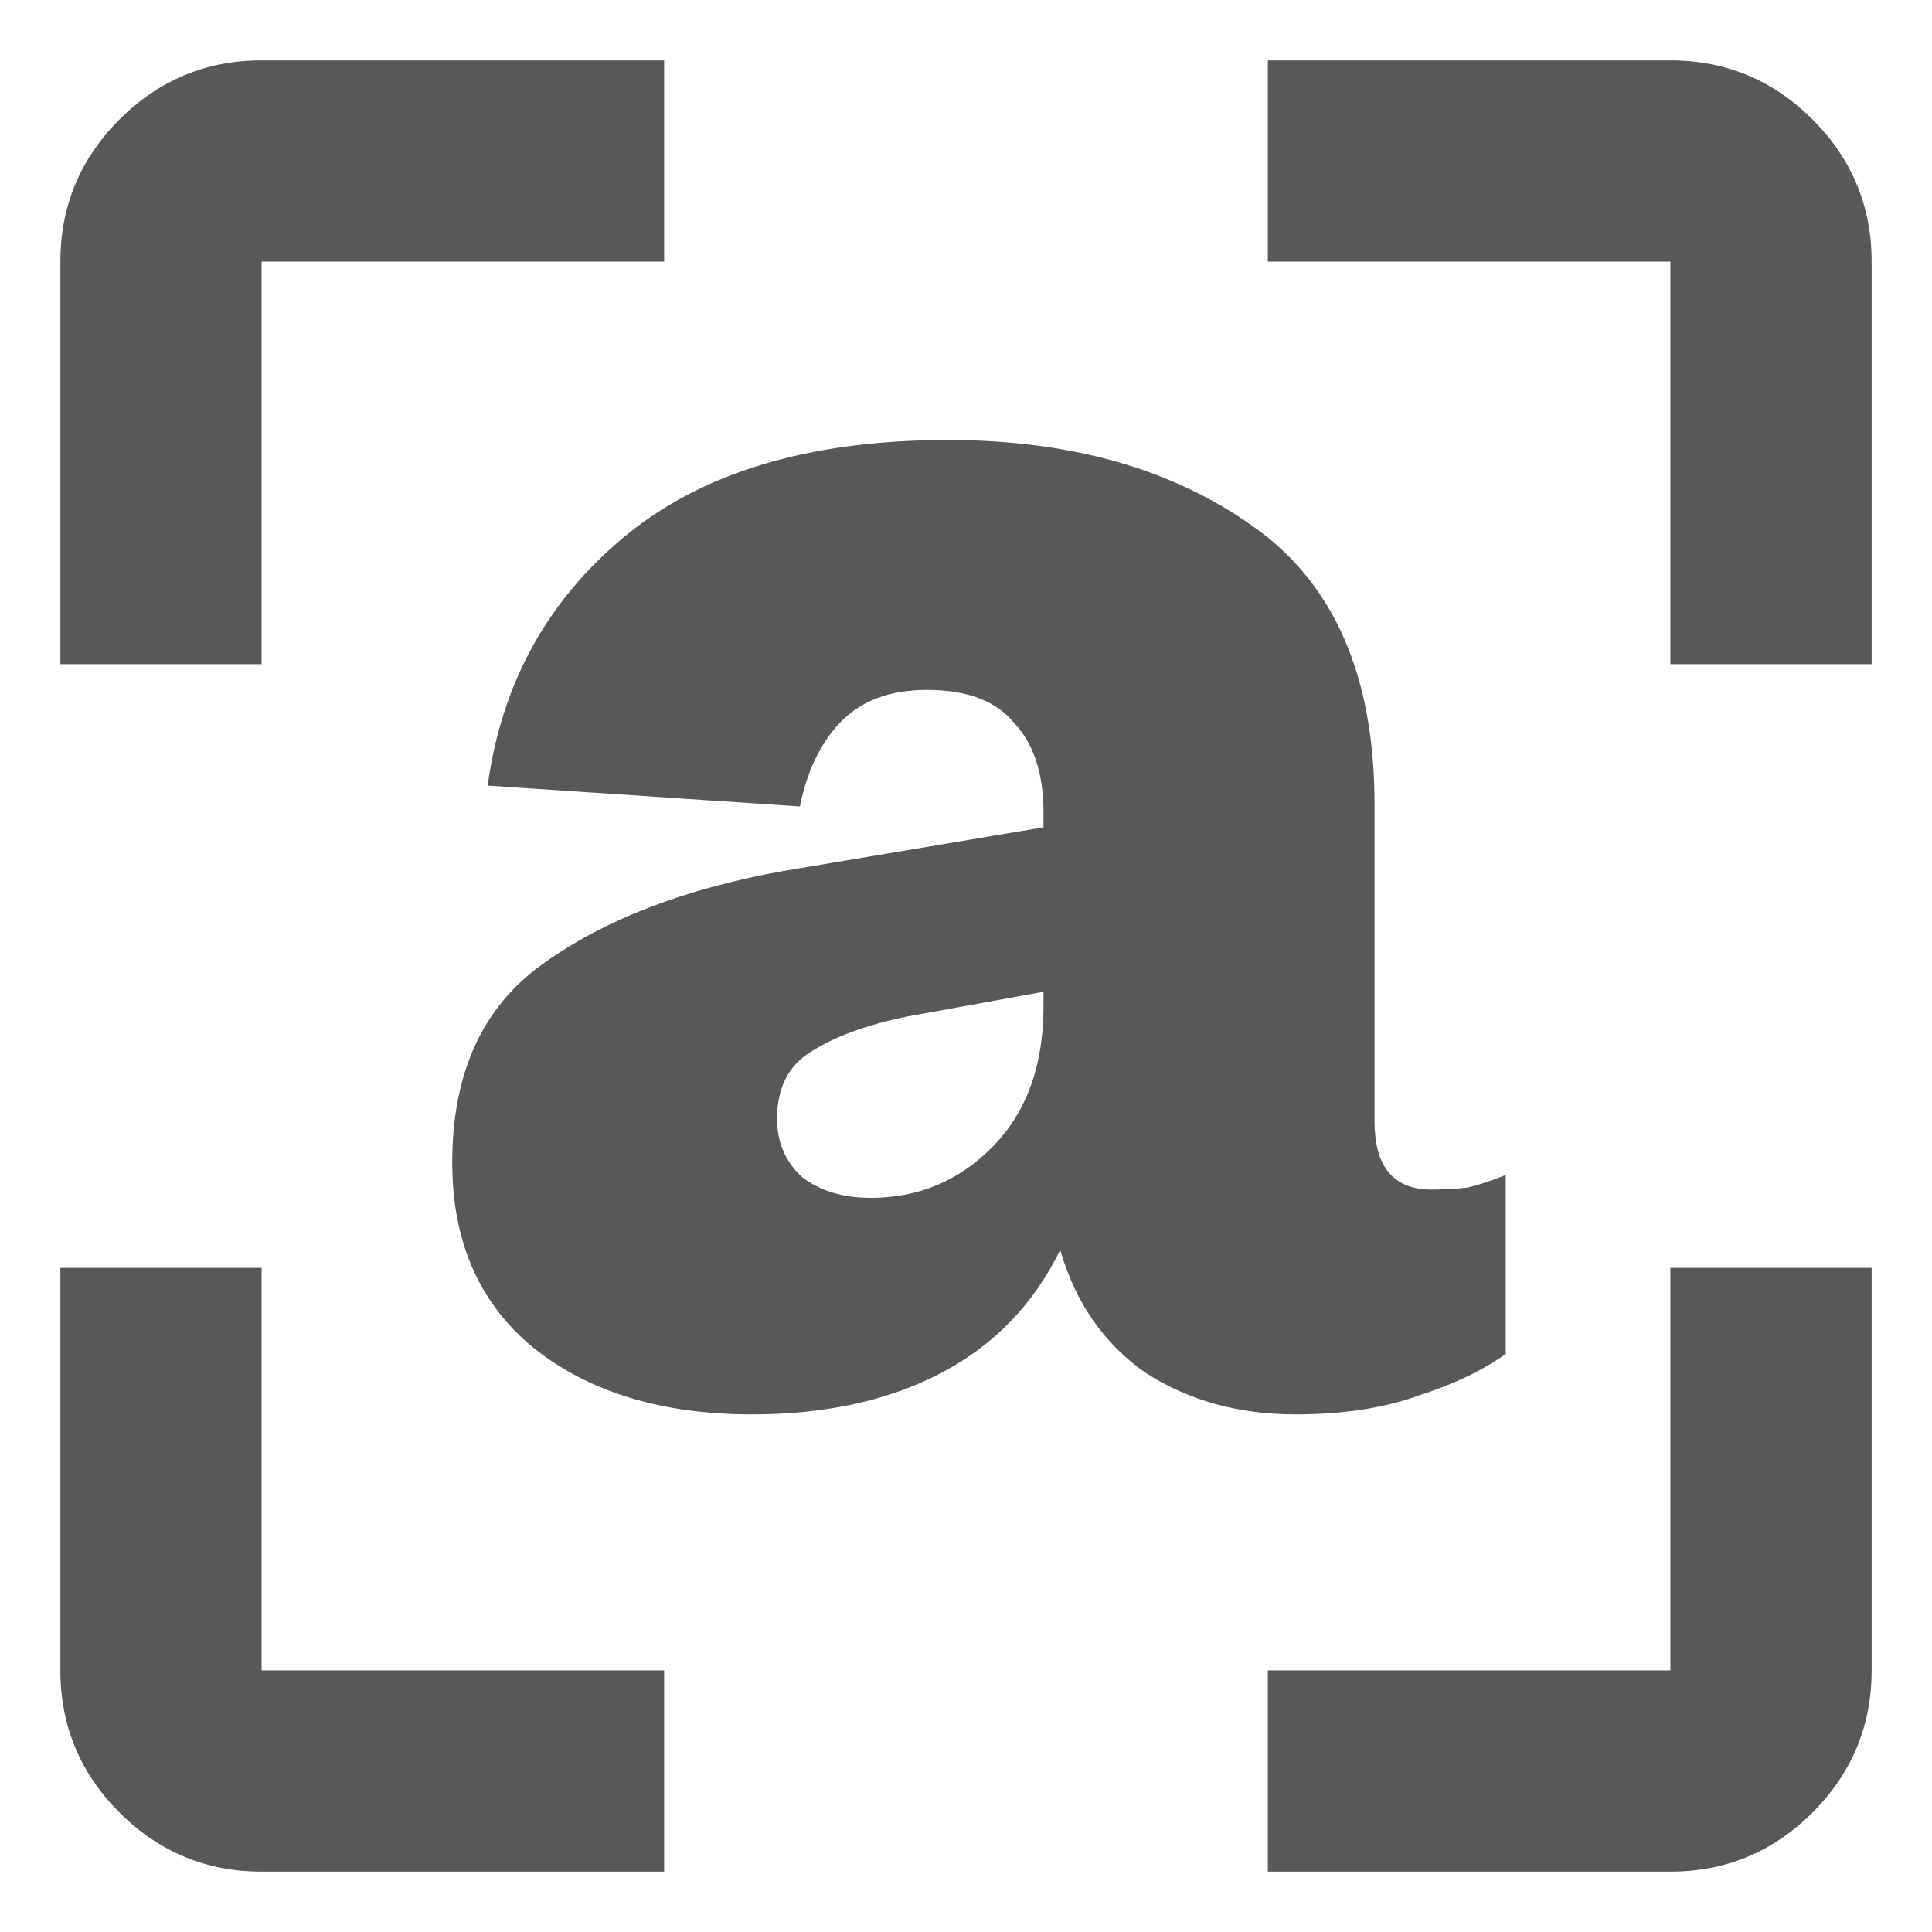
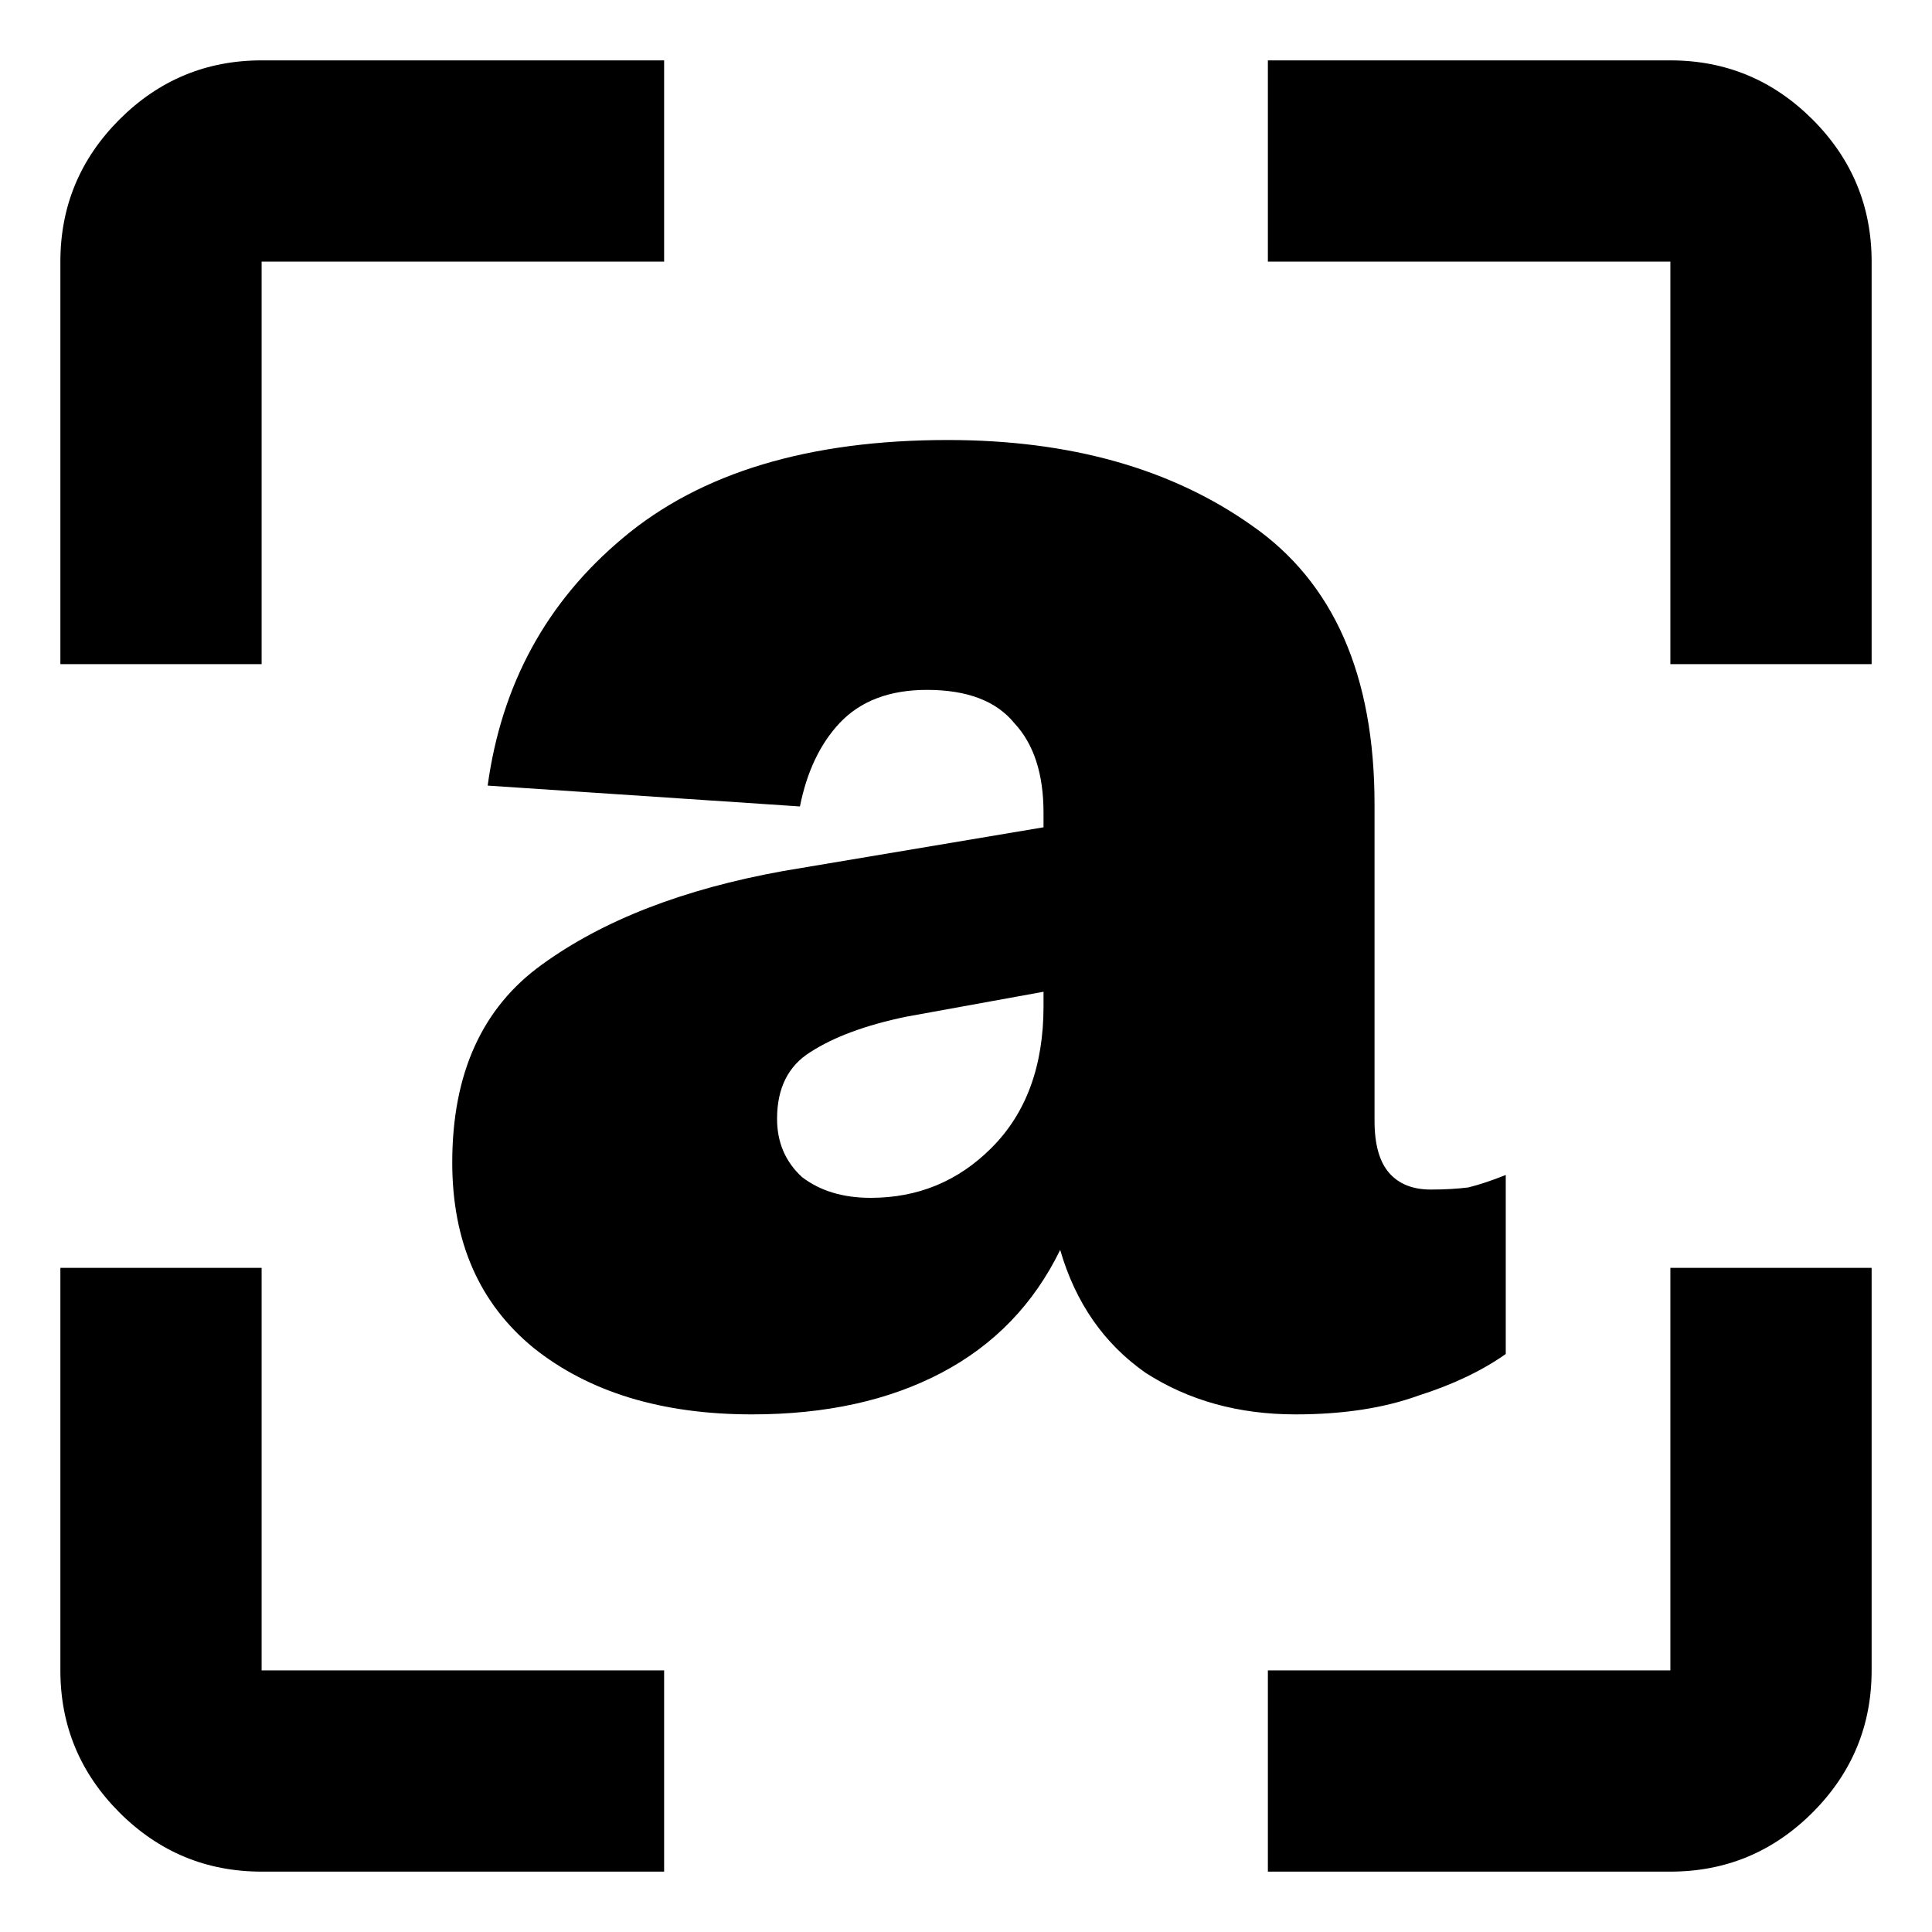
<svg xmlns="http://www.w3.org/2000/svg" width="24" height="24" viewBox="0 0 24 24" fill="none">
-   <path d="M3.25 23.25C2.562 23.25 1.974 23.005 1.484 22.516C0.995 22.026 0.75 21.438 0.75 20.75V15.75H3.25V20.75H8.25V23.25H3.25ZM15.75 23.25V20.75H20.75V15.75H23.25V20.75C23.25 21.438 23.005 22.026 22.516 22.516C22.026 23.005 21.438 23.25 20.75 23.25H15.75ZM0.75 8.25V3.25C0.75 2.562 0.995 1.974 1.484 1.484C1.974 0.995 2.562 0.75 3.25 0.75H8.25V3.25H3.25V8.25H0.75ZM20.75 8.25V3.25H15.75V0.75H20.75C21.438 0.75 22.026 0.995 22.516 1.484C23.005 1.974 23.25 2.562 23.25 3.25V8.25H20.75Z" fill="#585858" />
-   <path d="M17.075 9.992V13.924C17.075 14.217 17.136 14.432 17.256 14.57C17.377 14.708 17.549 14.777 17.774 14.777C17.946 14.777 18.101 14.768 18.239 14.751C18.377 14.717 18.532 14.665 18.705 14.596V16.82C18.412 17.027 18.05 17.2 17.619 17.337C17.188 17.493 16.679 17.57 16.093 17.57C15.386 17.57 14.765 17.398 14.23 17.053C13.713 16.691 13.36 16.182 13.17 15.527C12.842 16.199 12.351 16.708 11.696 17.053C11.041 17.398 10.256 17.57 9.342 17.57C8.222 17.57 7.316 17.294 6.627 16.743C5.954 16.191 5.618 15.424 5.618 14.441C5.618 13.337 5.989 12.518 6.73 11.984C7.489 11.432 8.489 11.044 9.73 10.82L12.963 10.277V10.096C12.963 9.613 12.842 9.242 12.601 8.984C12.377 8.708 12.015 8.57 11.515 8.57C11.049 8.57 10.687 8.708 10.428 8.984C10.187 9.242 10.023 9.587 9.937 10.018L6.058 9.759C6.23 8.501 6.79 7.475 7.739 6.682C8.704 5.871 10.049 5.466 11.773 5.466C13.291 5.466 14.549 5.82 15.549 6.527C16.567 7.233 17.075 8.389 17.075 9.992ZM12.963 12.501V12.32L11.256 12.63C10.756 12.734 10.36 12.88 10.066 13.07C9.791 13.242 9.653 13.518 9.653 13.898C9.653 14.191 9.756 14.432 9.963 14.622C10.187 14.794 10.472 14.88 10.816 14.88C11.403 14.88 11.903 14.674 12.316 14.26C12.748 13.829 12.963 13.242 12.963 12.501Z" fill="#585858" />
+   <path d="M3.25 23.25C2.562 23.25 1.974 23.005 1.484 22.516C0.995 22.026 0.75 21.438 0.75 20.75V15.75H3.25V20.75H8.25V23.25H3.25ZM15.75 23.25V20.75H20.75V15.75H23.25V20.75C23.25 21.438 23.005 22.026 22.516 22.516C22.026 23.005 21.438 23.25 20.75 23.25H15.75ZM0.75 8.25V3.25C0.75 2.562 0.995 1.974 1.484 1.484C1.974 0.995 2.562 0.75 3.25 0.75H8.25V3.25H3.25V8.25H0.75ZM20.75 8.25V3.25H15.75V0.75H20.75C21.438 0.75 22.026 0.995 22.516 1.484C23.005 1.974 23.25 2.562 23.25 3.25V8.25H20.75Z" fill="currentColor" />
+   <path d="M17.075 9.992V13.924C17.075 14.217 17.136 14.432 17.256 14.57C17.377 14.708 17.549 14.777 17.774 14.777C17.946 14.777 18.101 14.768 18.239 14.751C18.377 14.717 18.532 14.665 18.705 14.596V16.82C18.412 17.027 18.05 17.2 17.619 17.337C17.188 17.493 16.679 17.57 16.093 17.57C15.386 17.57 14.765 17.398 14.23 17.053C13.713 16.691 13.36 16.182 13.17 15.527C12.842 16.199 12.351 16.708 11.696 17.053C11.041 17.398 10.256 17.57 9.342 17.57C8.222 17.57 7.316 17.294 6.627 16.743C5.954 16.191 5.618 15.424 5.618 14.441C5.618 13.337 5.989 12.518 6.73 11.984C7.489 11.432 8.489 11.044 9.73 10.82L12.963 10.277V10.096C12.963 9.613 12.842 9.242 12.601 8.984C12.377 8.708 12.015 8.57 11.515 8.57C11.049 8.57 10.687 8.708 10.428 8.984C10.187 9.242 10.023 9.587 9.937 10.018L6.058 9.759C6.23 8.501 6.79 7.475 7.739 6.682C8.704 5.871 10.049 5.466 11.773 5.466C13.291 5.466 14.549 5.82 15.549 6.527C16.567 7.233 17.075 8.389 17.075 9.992ZM12.963 12.501V12.32L11.256 12.63C10.756 12.734 10.36 12.88 10.066 13.07C9.791 13.242 9.653 13.518 9.653 13.898C9.653 14.191 9.756 14.432 9.963 14.622C10.187 14.794 10.472 14.88 10.816 14.88C11.403 14.88 11.903 14.674 12.316 14.26C12.748 13.829 12.963 13.242 12.963 12.501Z" fill="currentColor" />
</svg>
